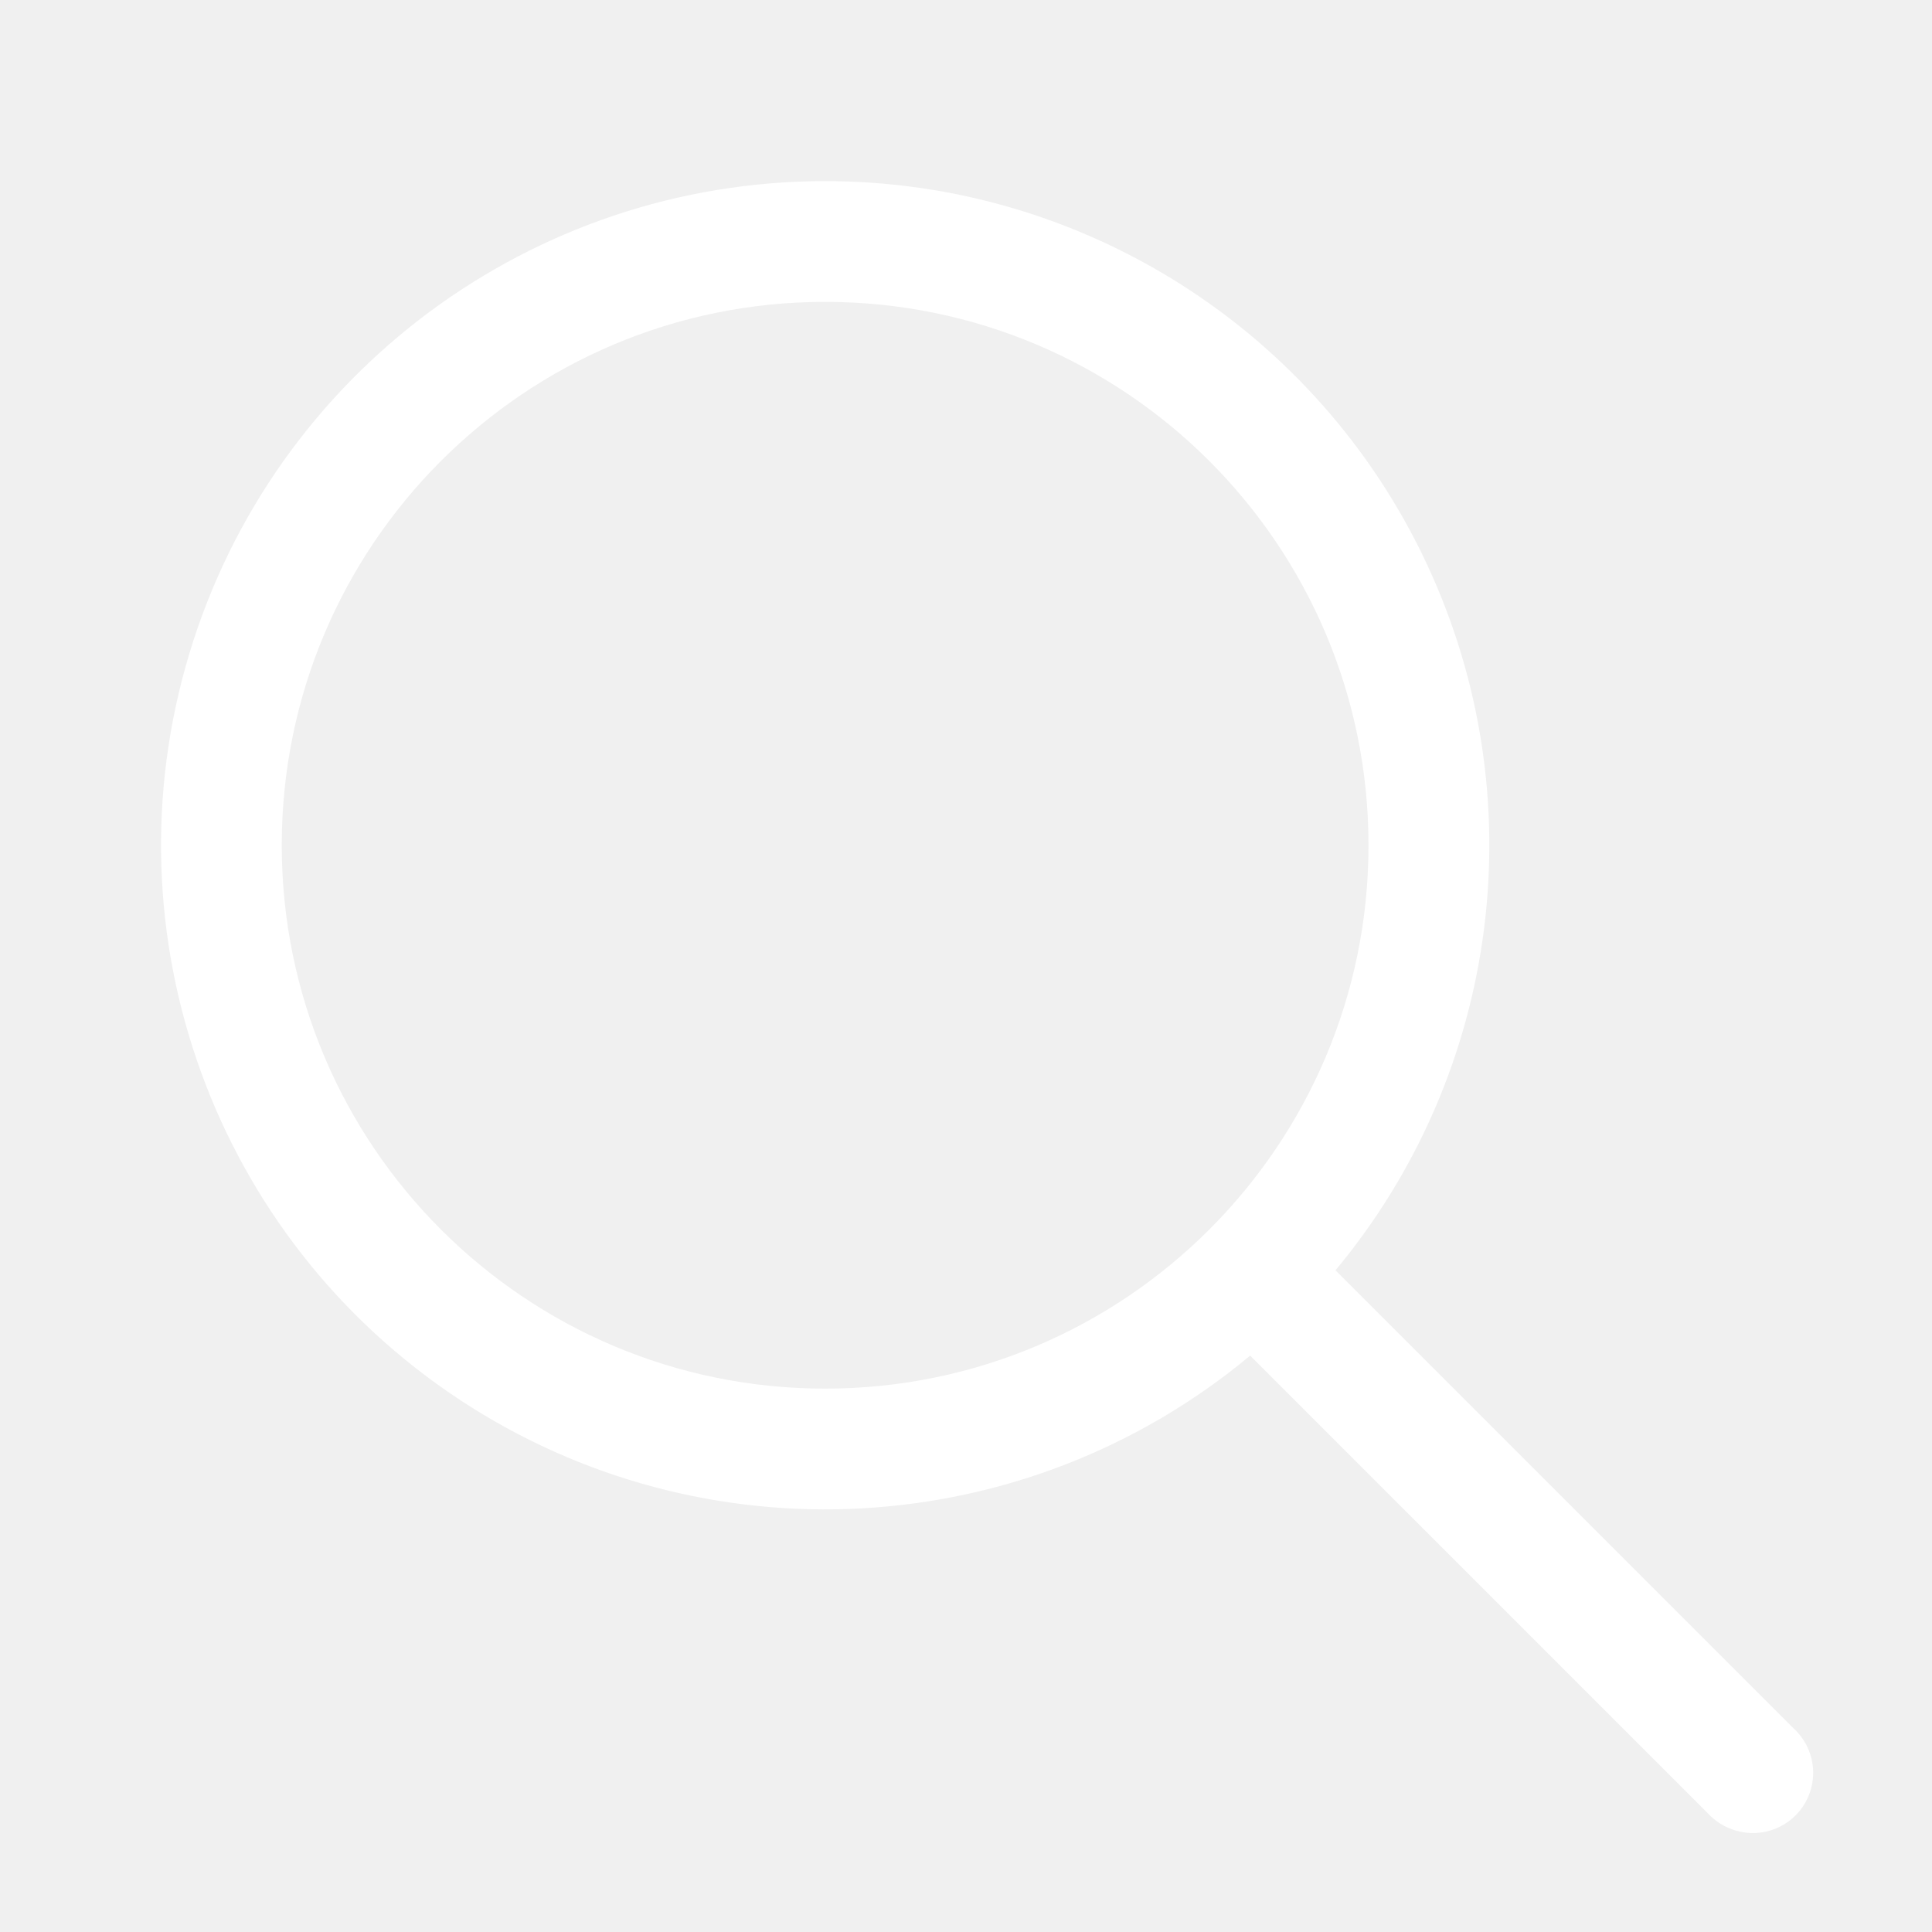
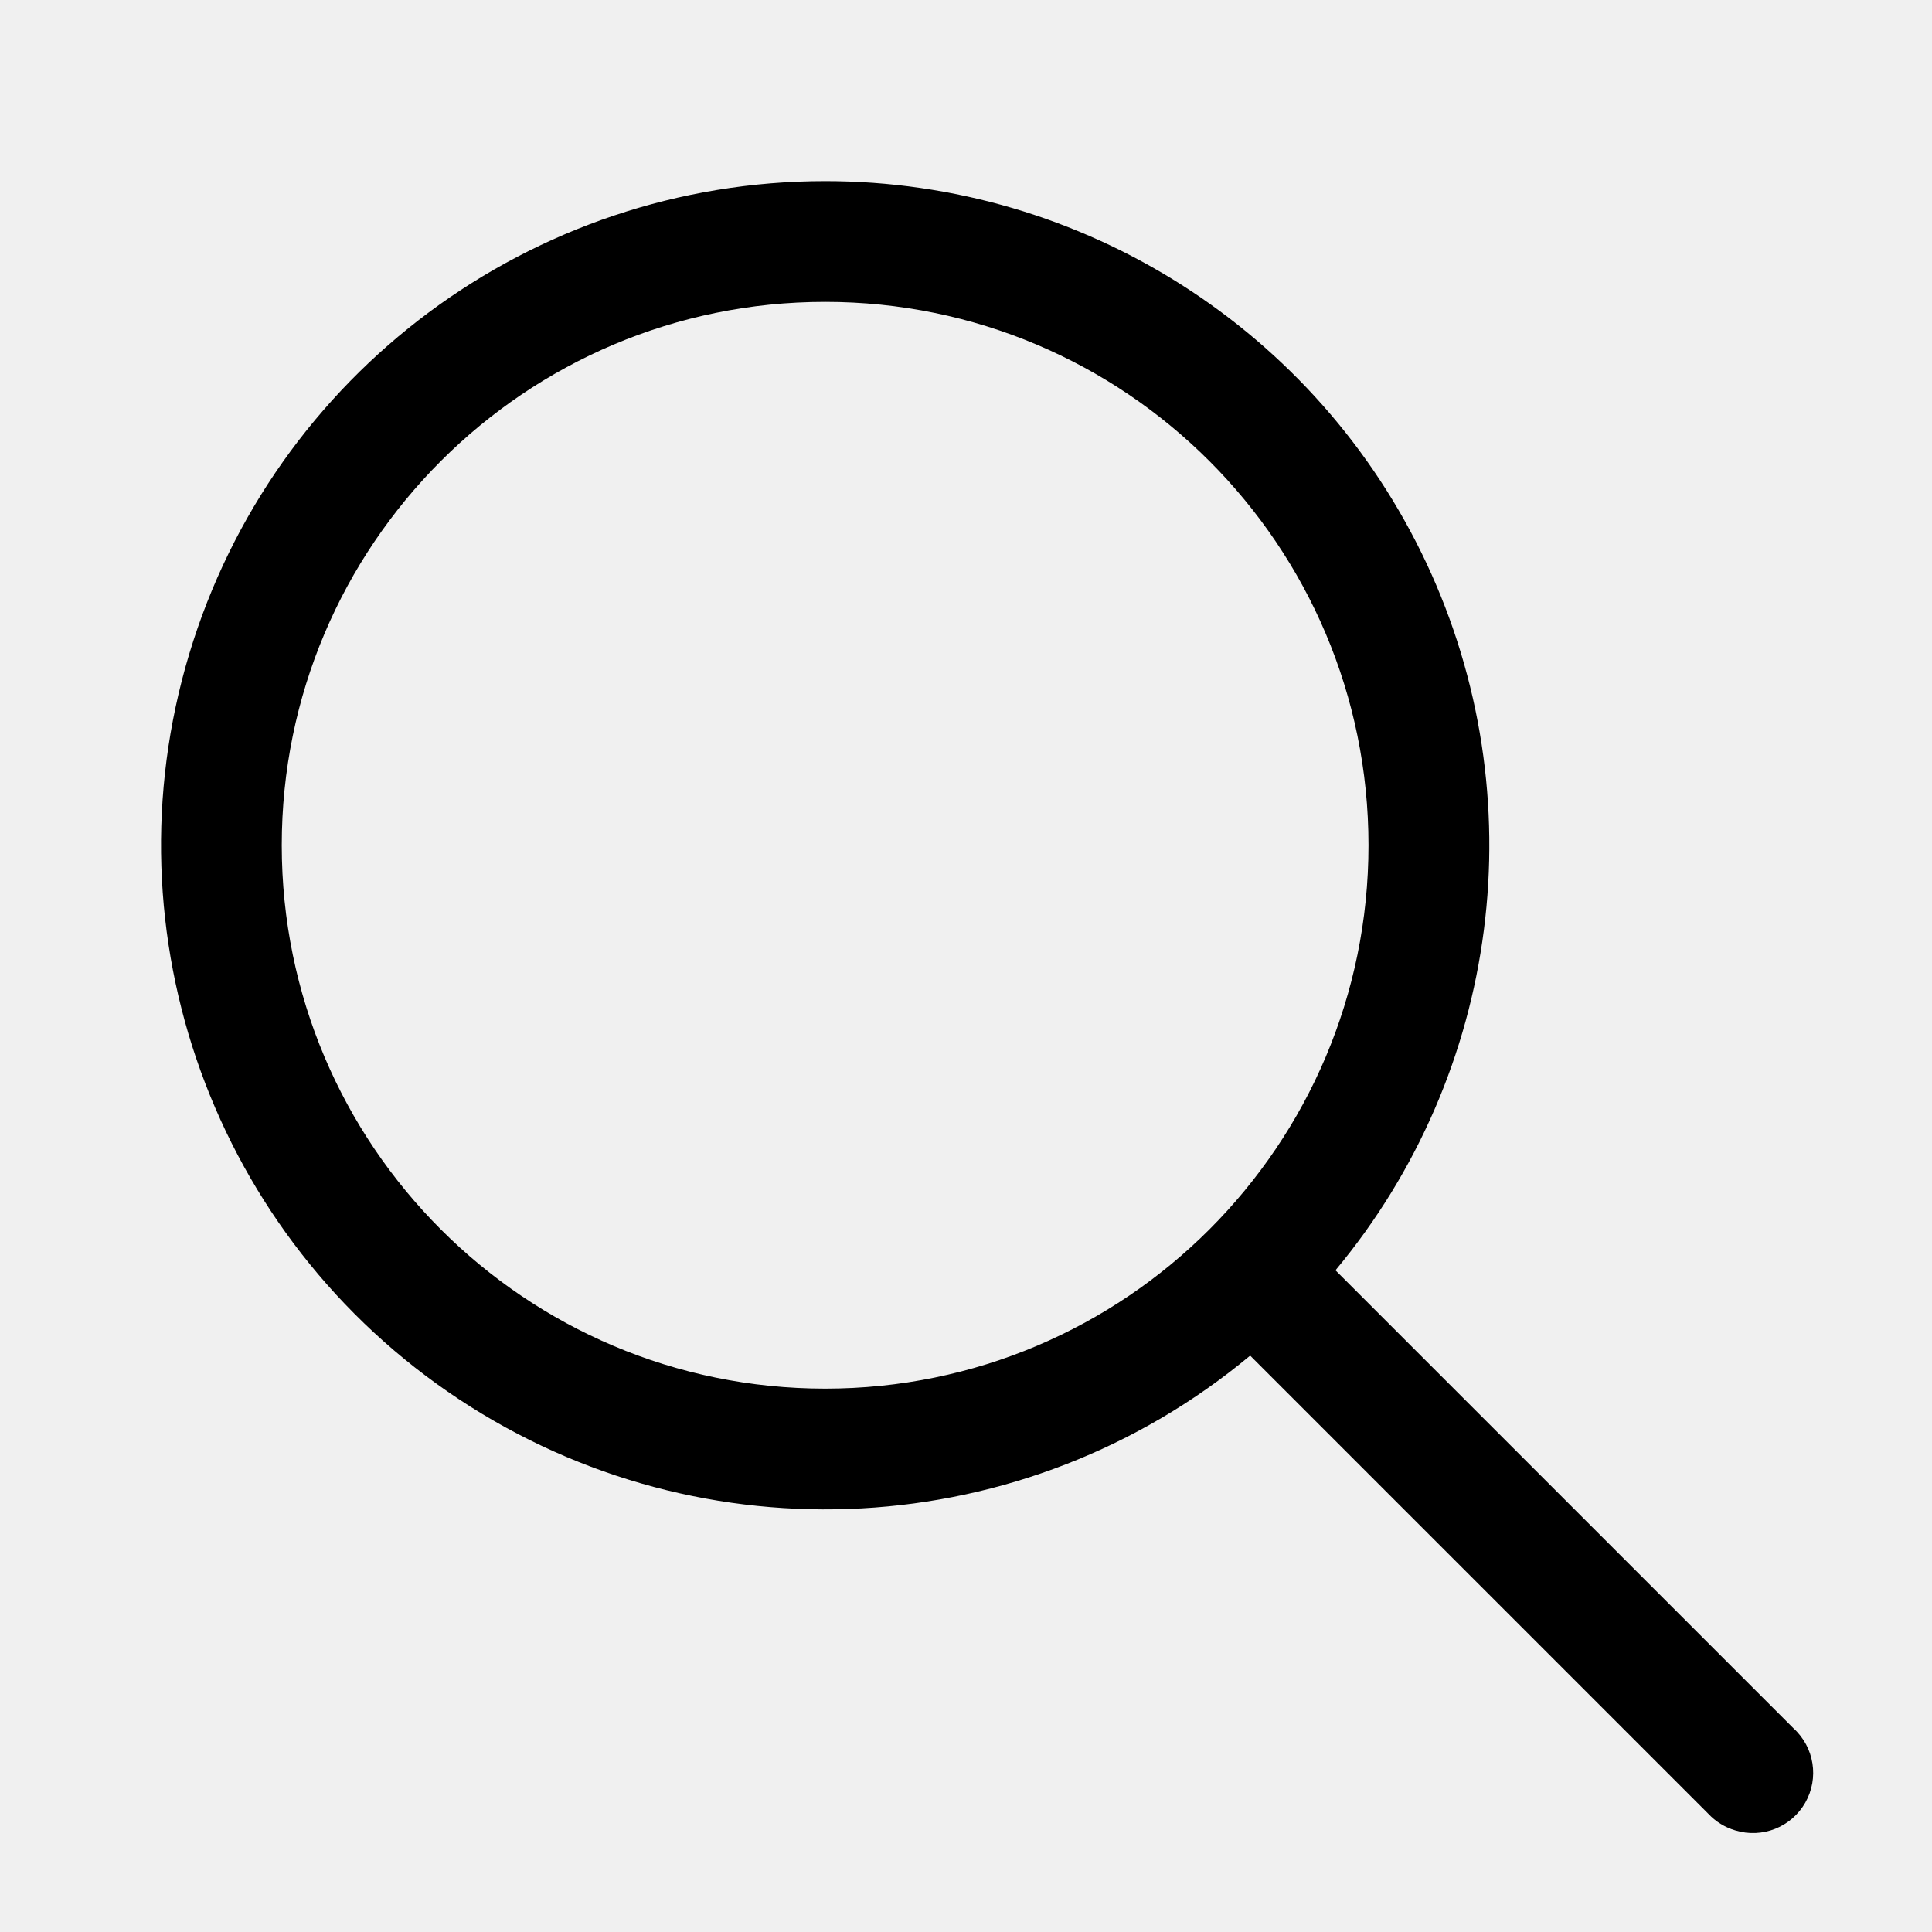
- <svg xmlns="http://www.w3.org/2000/svg" width="24" height="24" fill="none">
-   <path fill="#fff" d="M10.25 2.25a8.25 8.25 0 0 1 6.34 13.53l5.69 5.69a.748.748 0 0 1-.723 1.268.749.749 0 0 1-.337-.208l-5.69-5.69a8.25 8.25 0 1 1-5.28-14.59ZM3.5 10.5a6.75 6.75 0 1 0 13.5 0 6.75 6.75 0 0 0-13.5 0Z" />
+ <svg xmlns="http://www.w3.org/2000/svg" width="24" height="24">
+   <path d="M10.25 2.25a8.25 8.25 0 0 1 6.34 13.53l5.69 5.69a.748.748 0 0 1-.723 1.268.749.749 0 0 1-.337-.208l-5.69-5.69a8.25 8.25 0 1 1-5.28-14.59ZM3.5 10.5a6.75 6.75 0 1 0 13.5 0 6.75 6.75 0 0 0-13.5 0Z" />
</svg>
